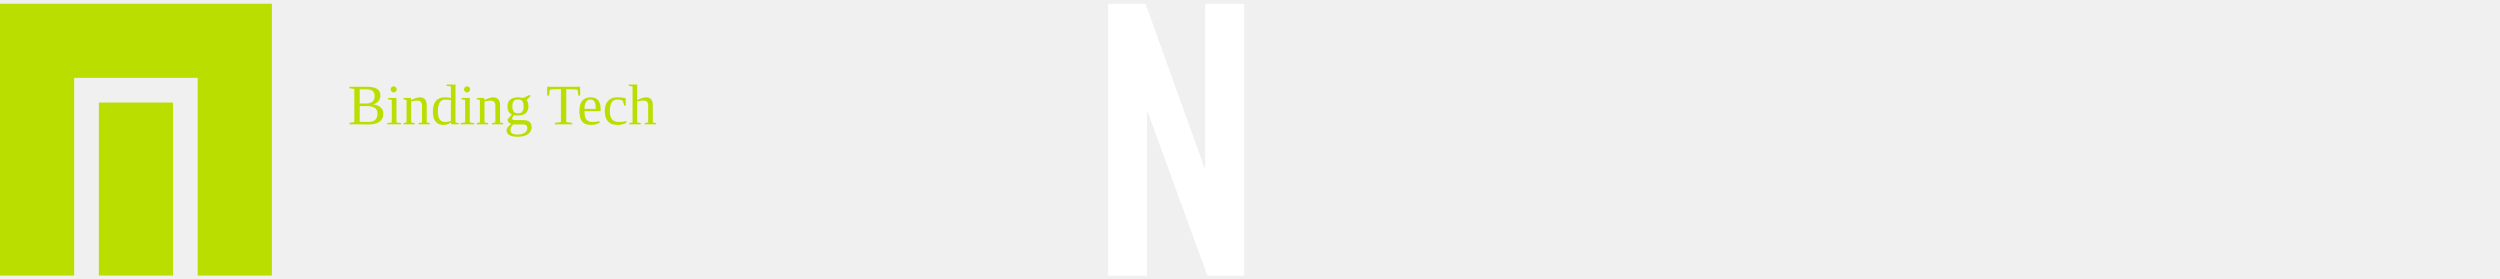
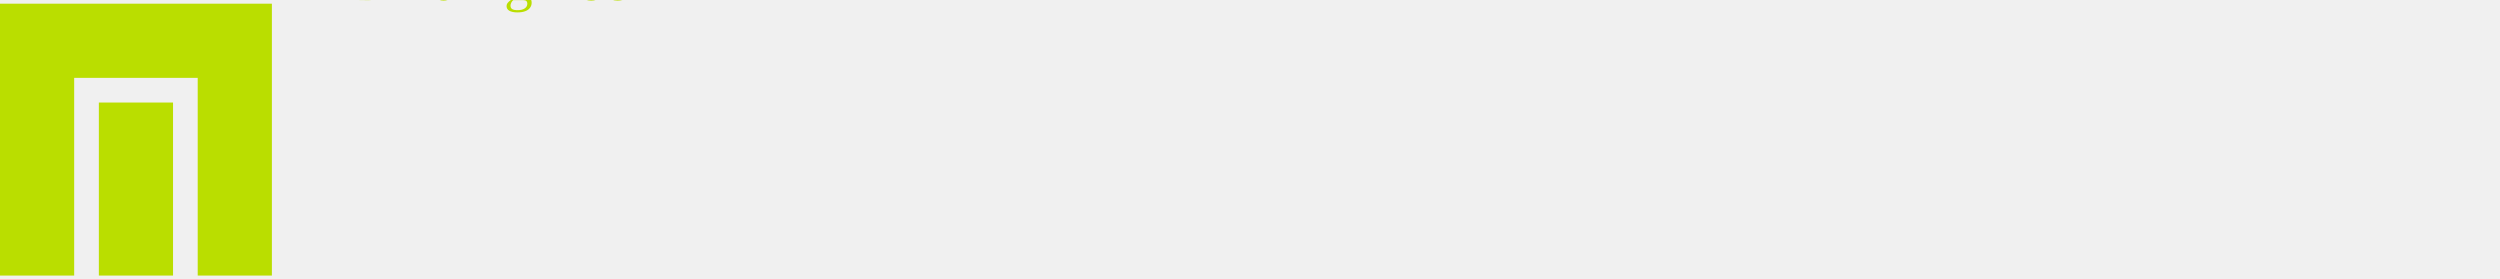
<svg xmlns="http://www.w3.org/2000/svg" viewBox="0 0 522.74 58.13">
  <defs>
    <style>.a{fill:#fff;}.b{fill:#bade00;}</style>
  </defs>
-   <path class="a" d="M231.7.8h7.83l12.3,34.25H252V.8h8.14V57.65h-7.67L240,23.47h-.16V57.65H231.7Z" />
  <polygon class="b" points="0 0.77 0 57.62 15.51 57.62 15.51 16.28 41.34 16.28 41.34 57.62 56.85 57.62 56.85 0.77 0 0.77" />
  <rect class="b" x="20.67" y="21.44" width="15.51" height="36.18" />
-   <text x="72.73" y="26" fill="#bade00">Binding Tech</text>
+   <text x="72.73" y="0" fill="#bade00">Binding Tech</text>
</svg>
